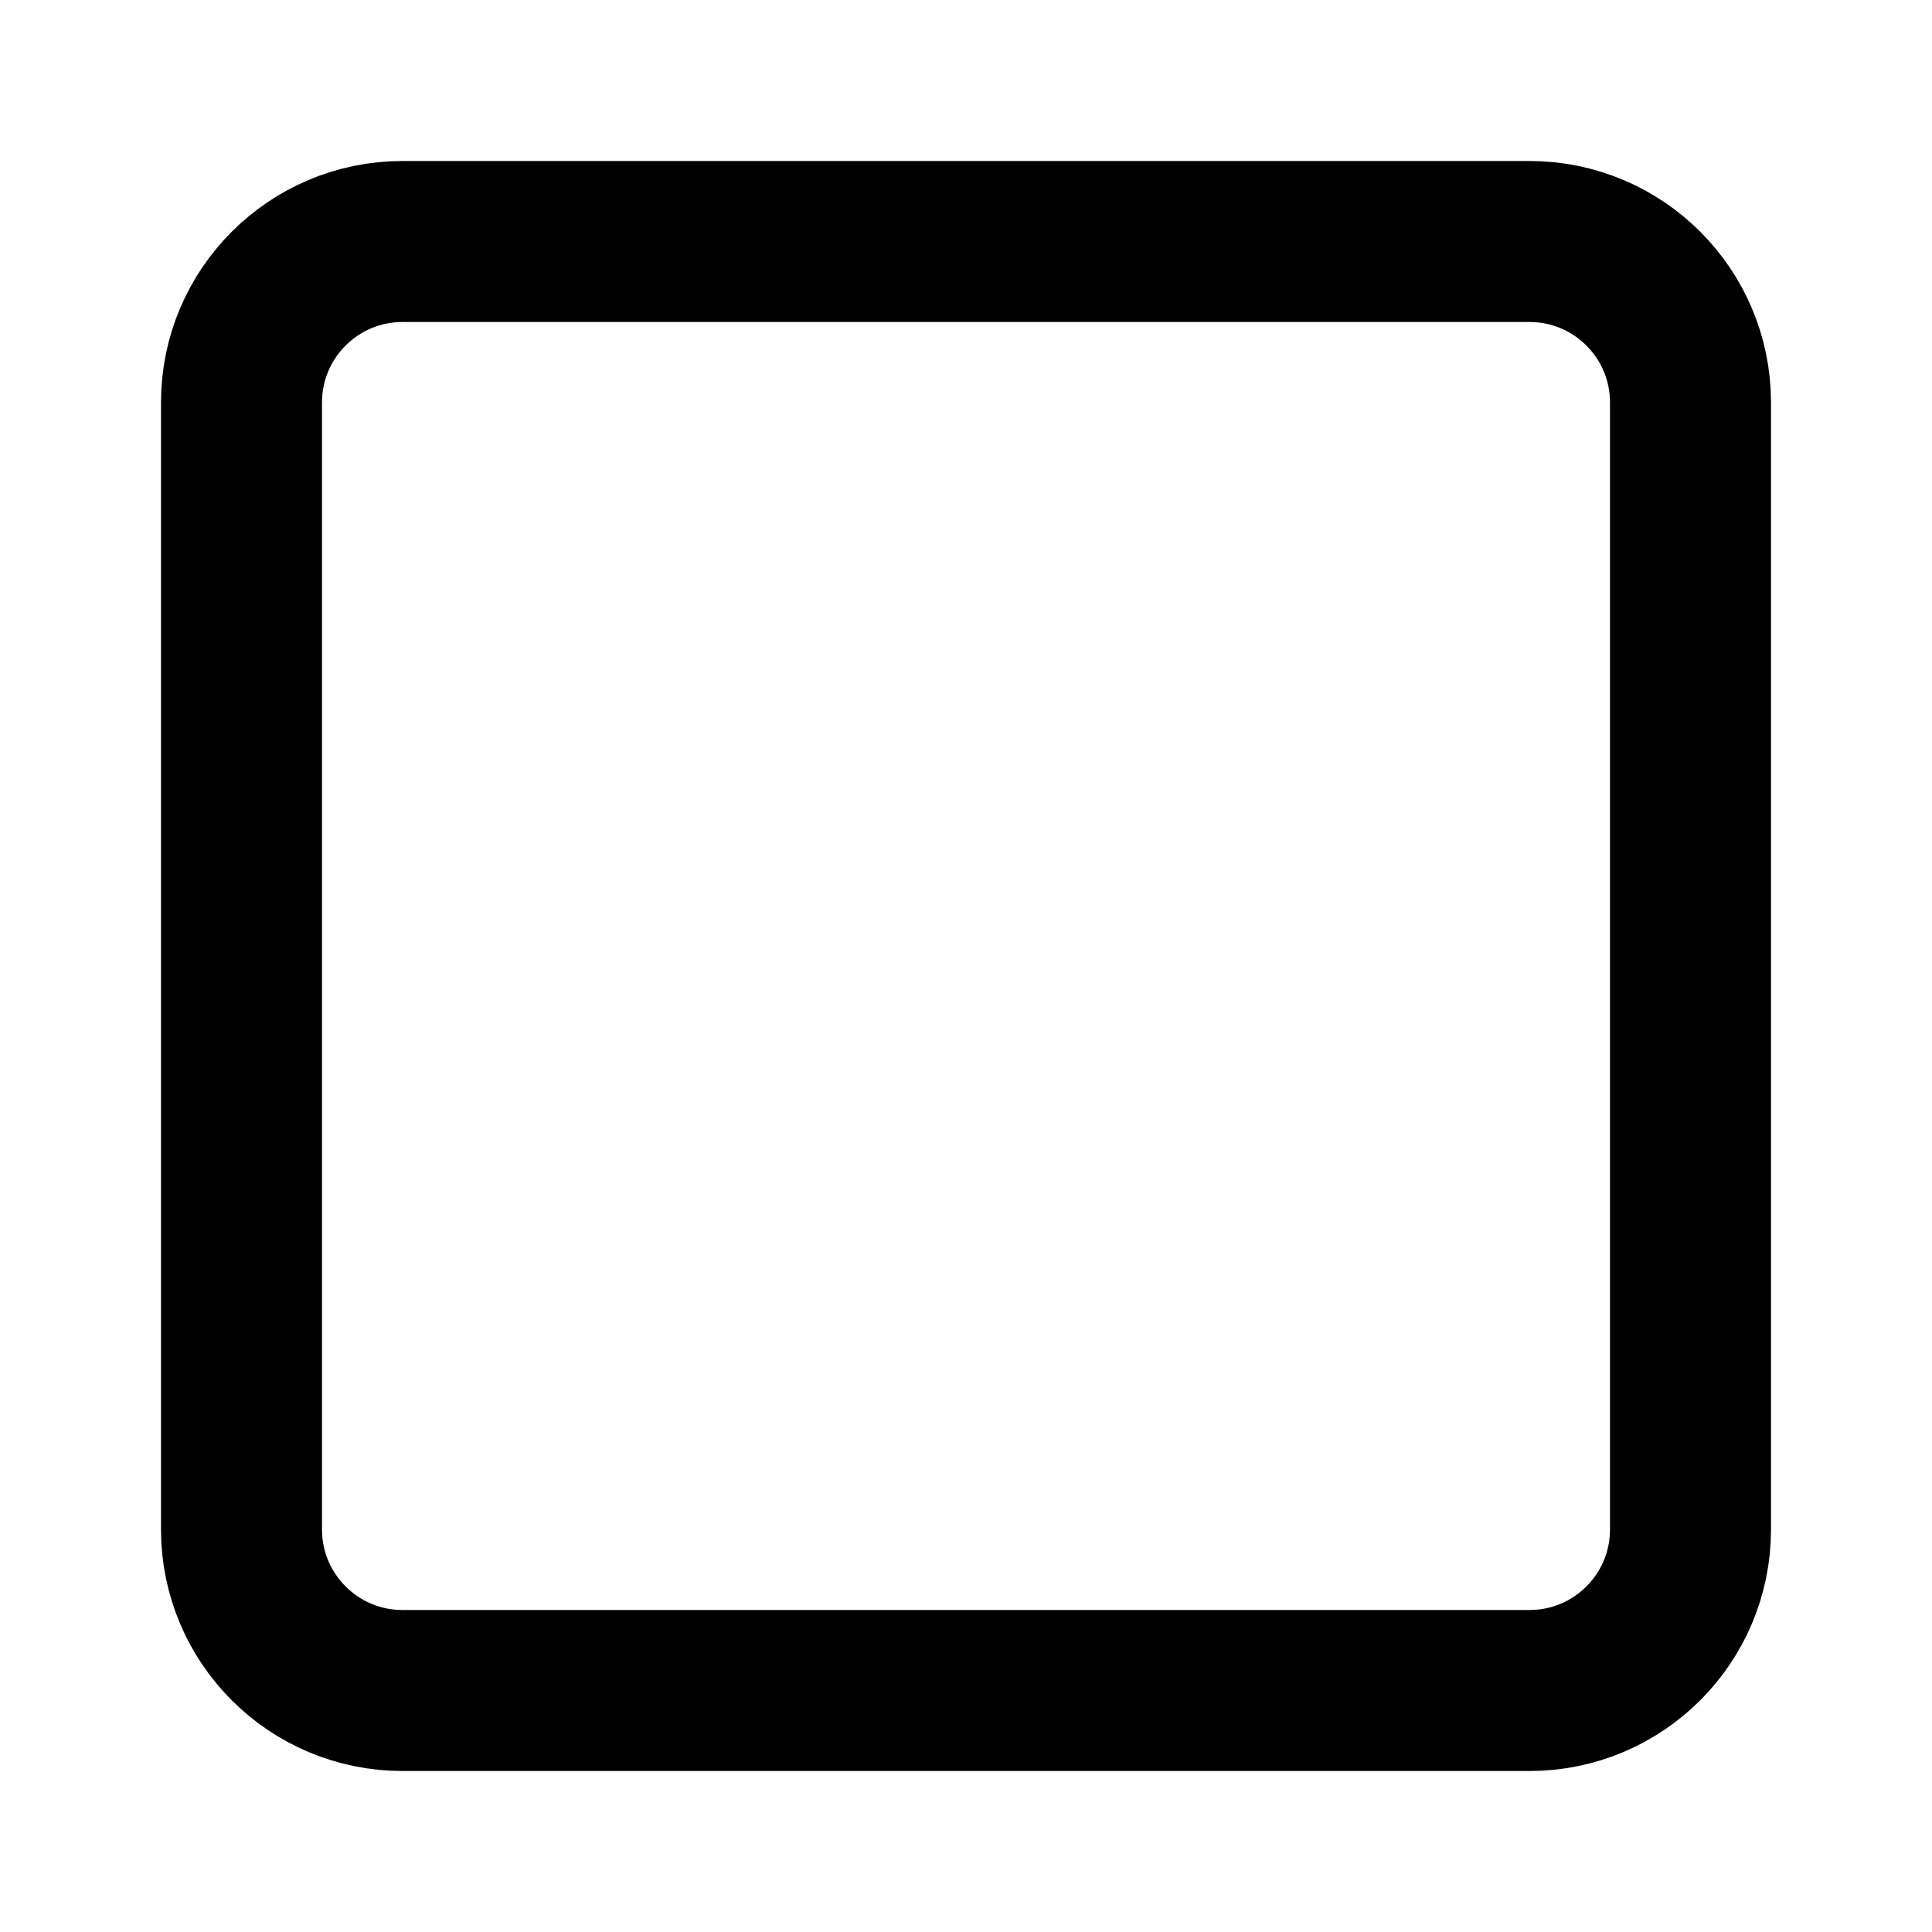
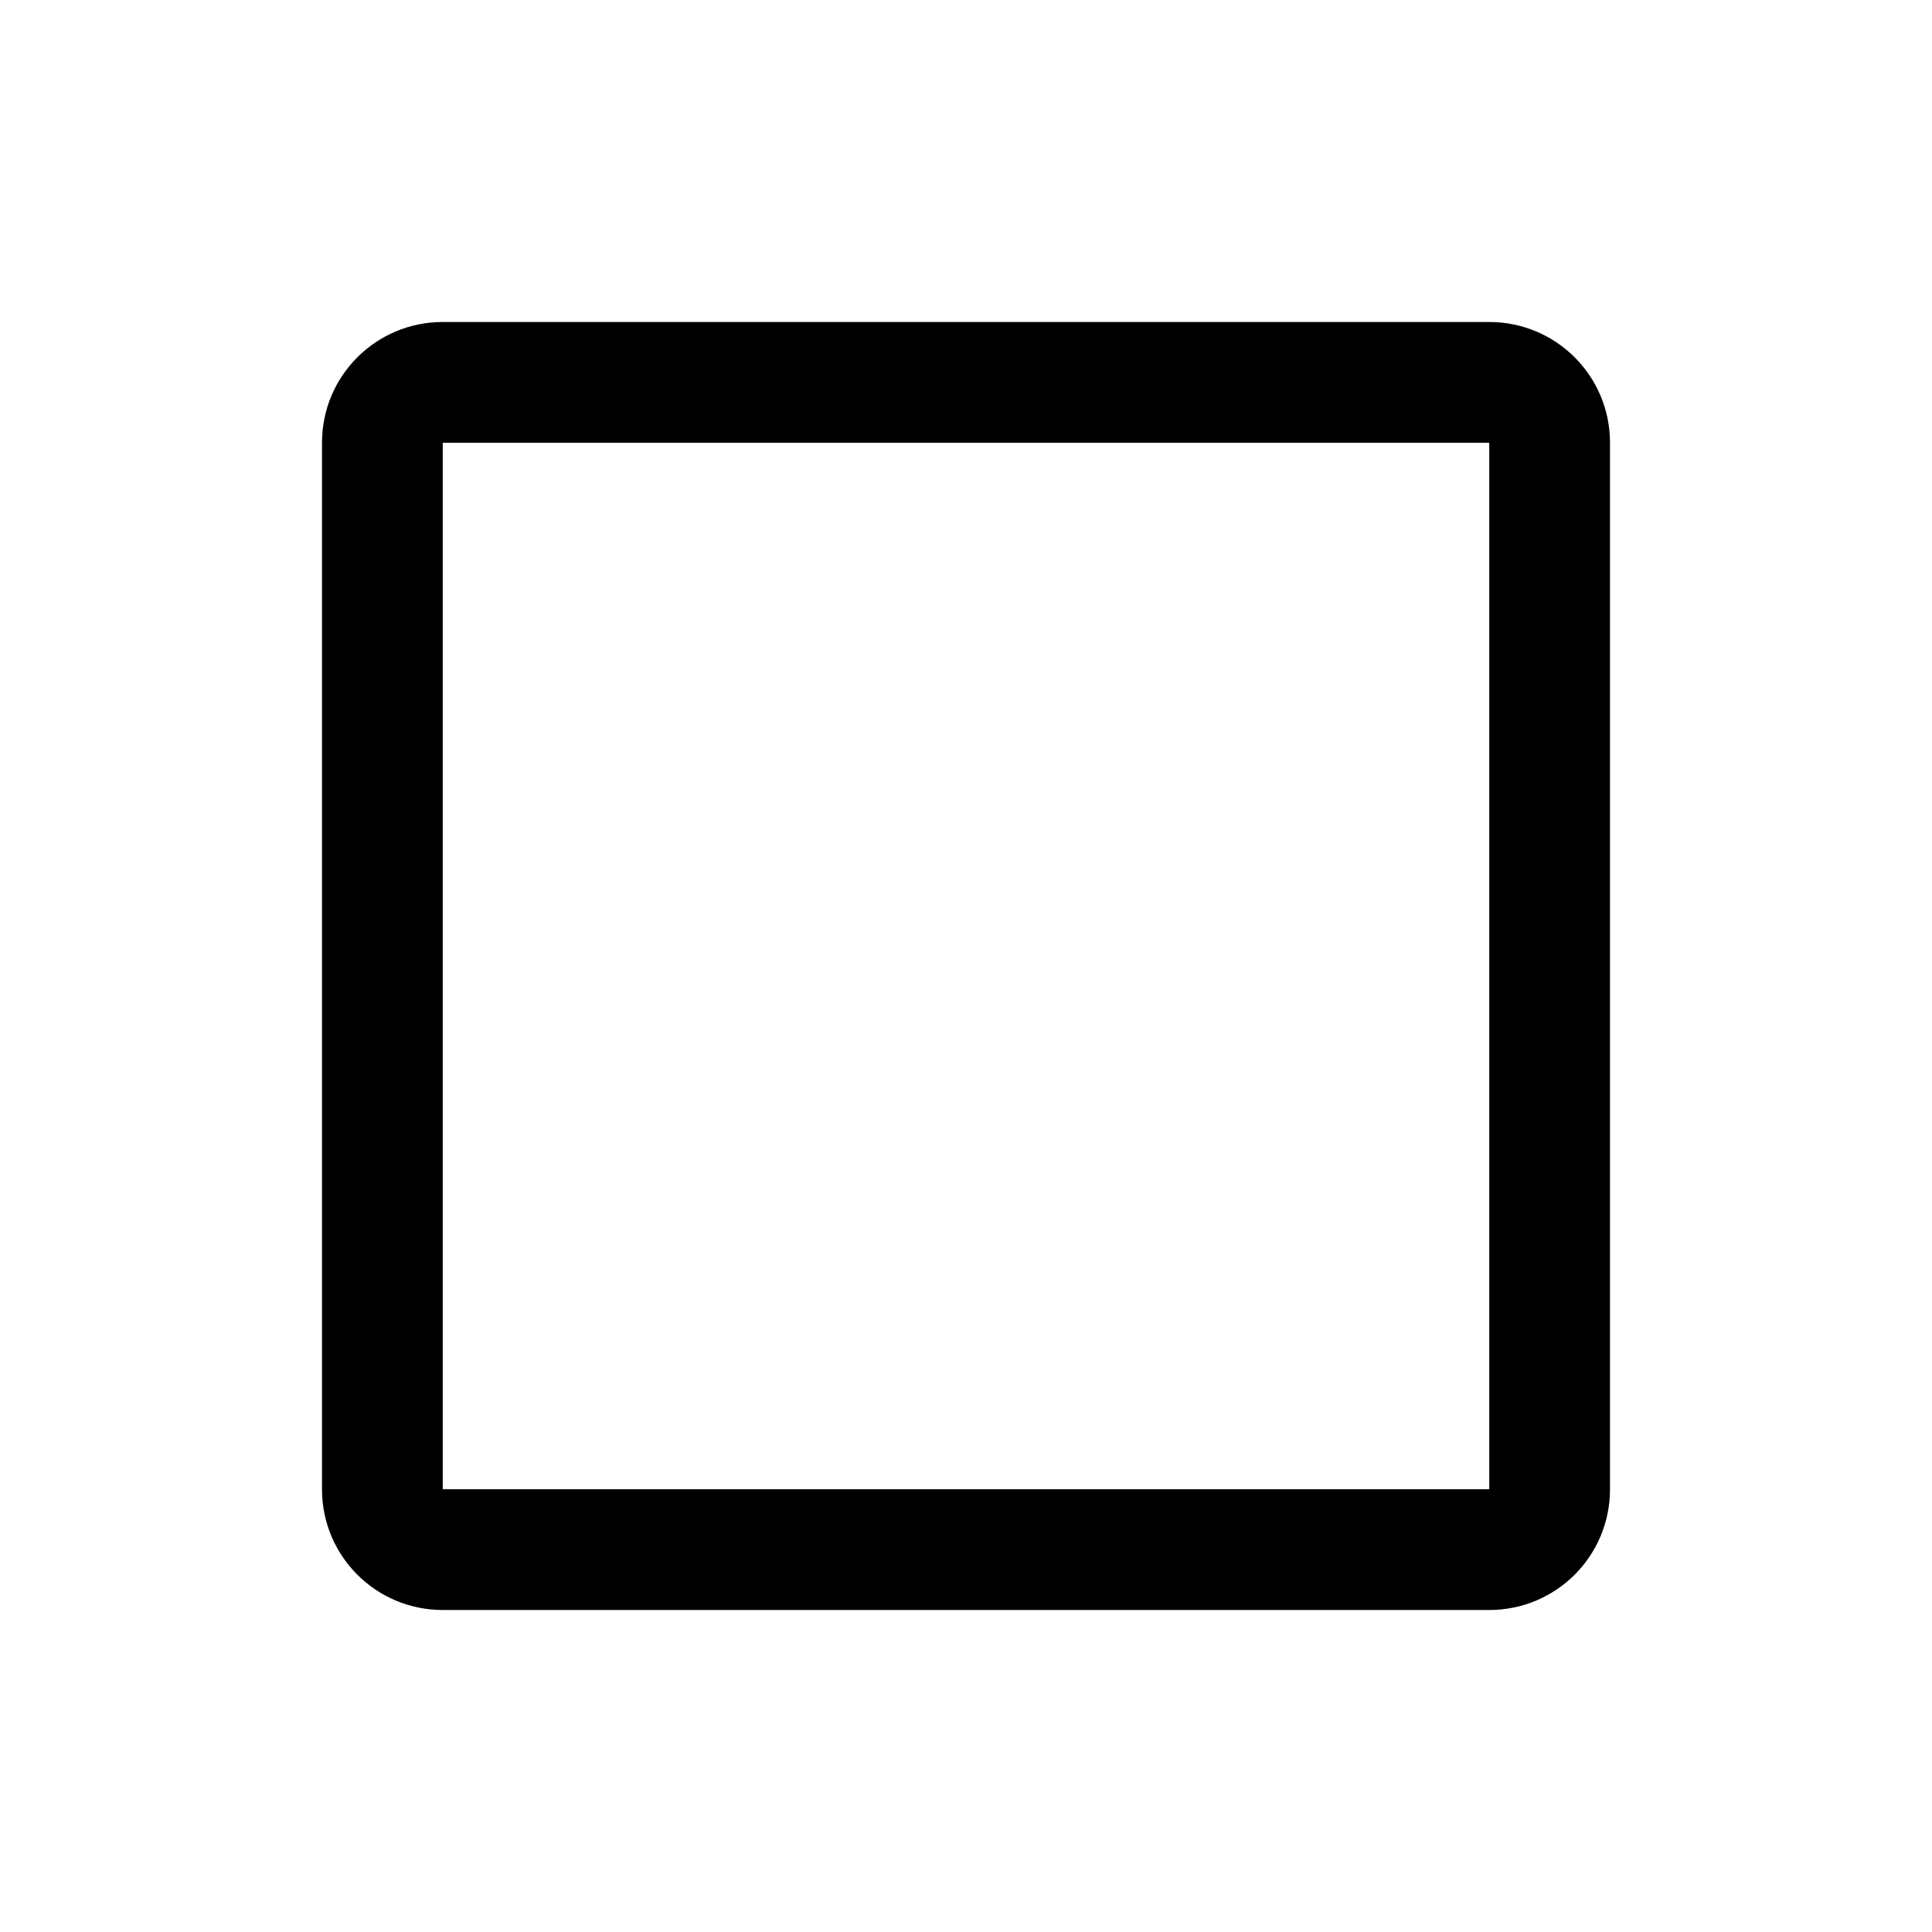
- <svg xmlns="http://www.w3.org/2000/svg" width="24" height="24" viewBox="0 0 24 24" fill="none" stroke="#000000" stroke-width="2" stroke-linecap="round" stroke-linejoin="round">
-   <rect x="3" y="3" width="18" height="18" rx="2" />
+ <svg xmlns="http://www.w3.org/2000/svg" width="24" height="24" viewBox="0 0 24 24" fill="none">
+   <path d="M4 5.5 C4 4.67 4.67 4 5.5 4 L18.5 4 C19.33 4 20 4.67 20 5.5 L20 18.5 C20 19.33 19.33 20 18.5 20 L5.5 20 C4.67 20 4 19.33 4 18.5 L4 5.5 Z M5.5 5.5 L5.5 18.5 L18.5 18.5 L18.5 5.5 L5.5 5.5 Z" fill="currentColor" fill-rule="evenodd" clip-rule="evenodd" />
</svg>
